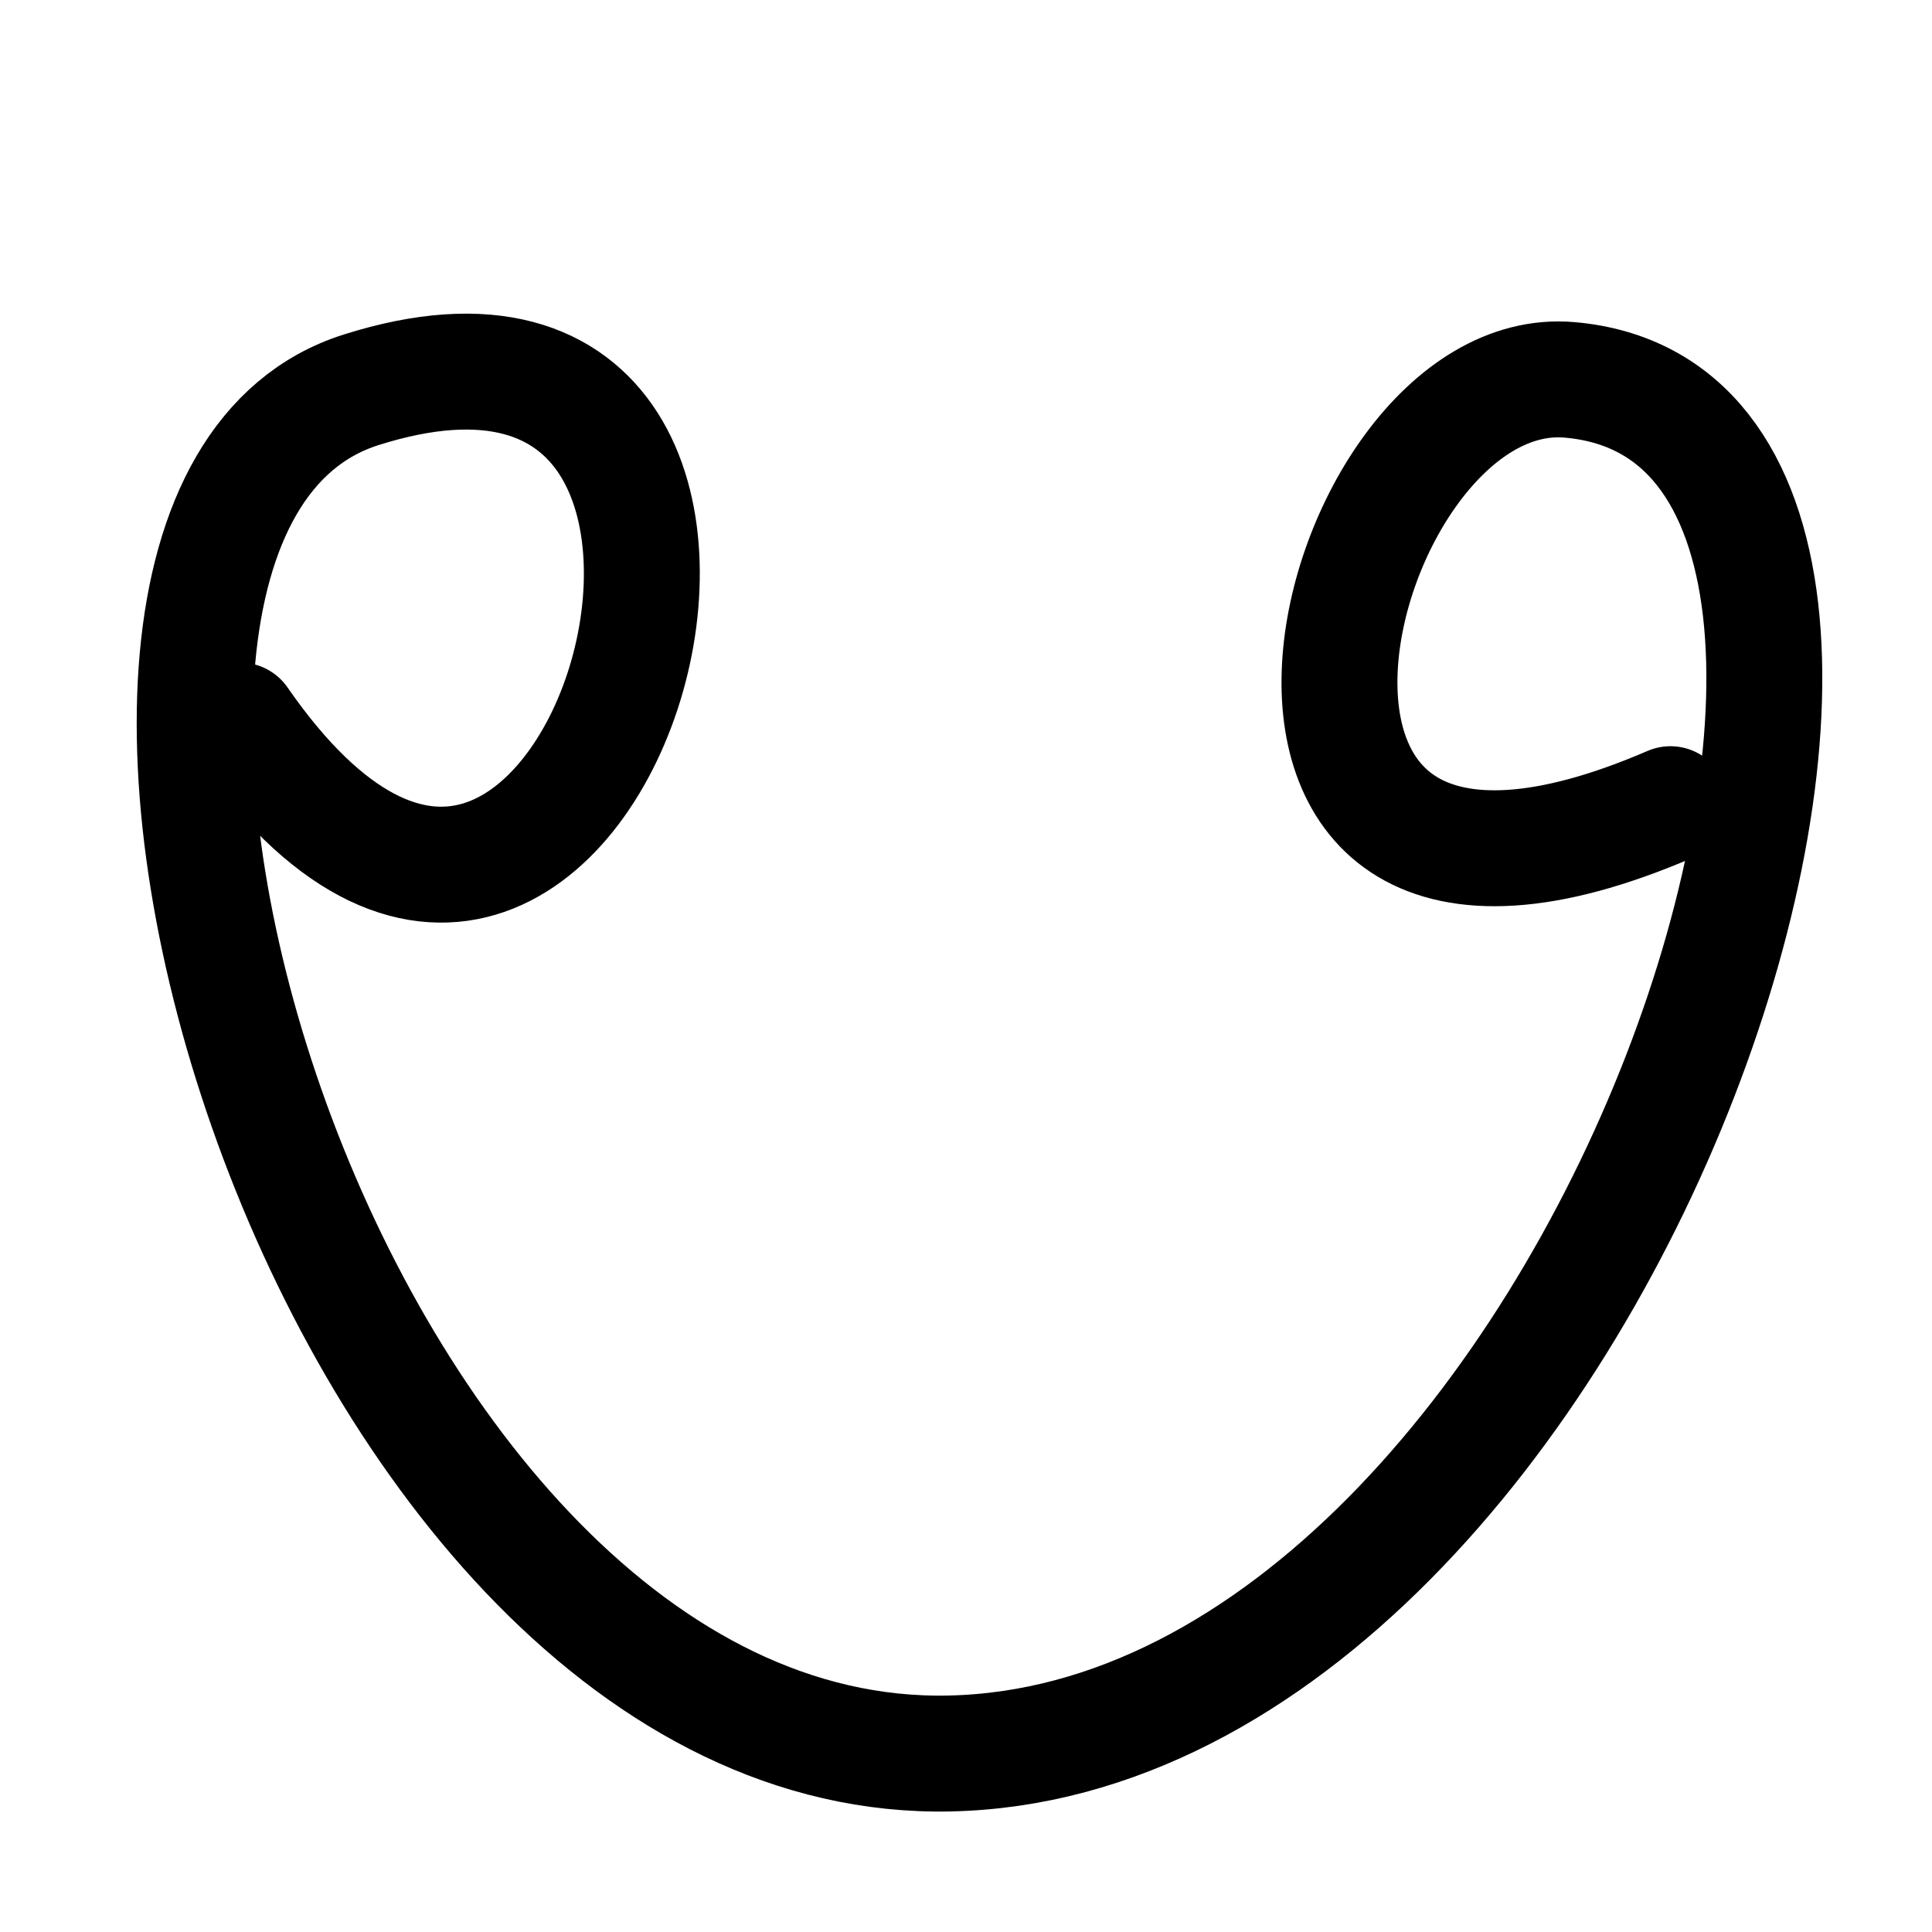
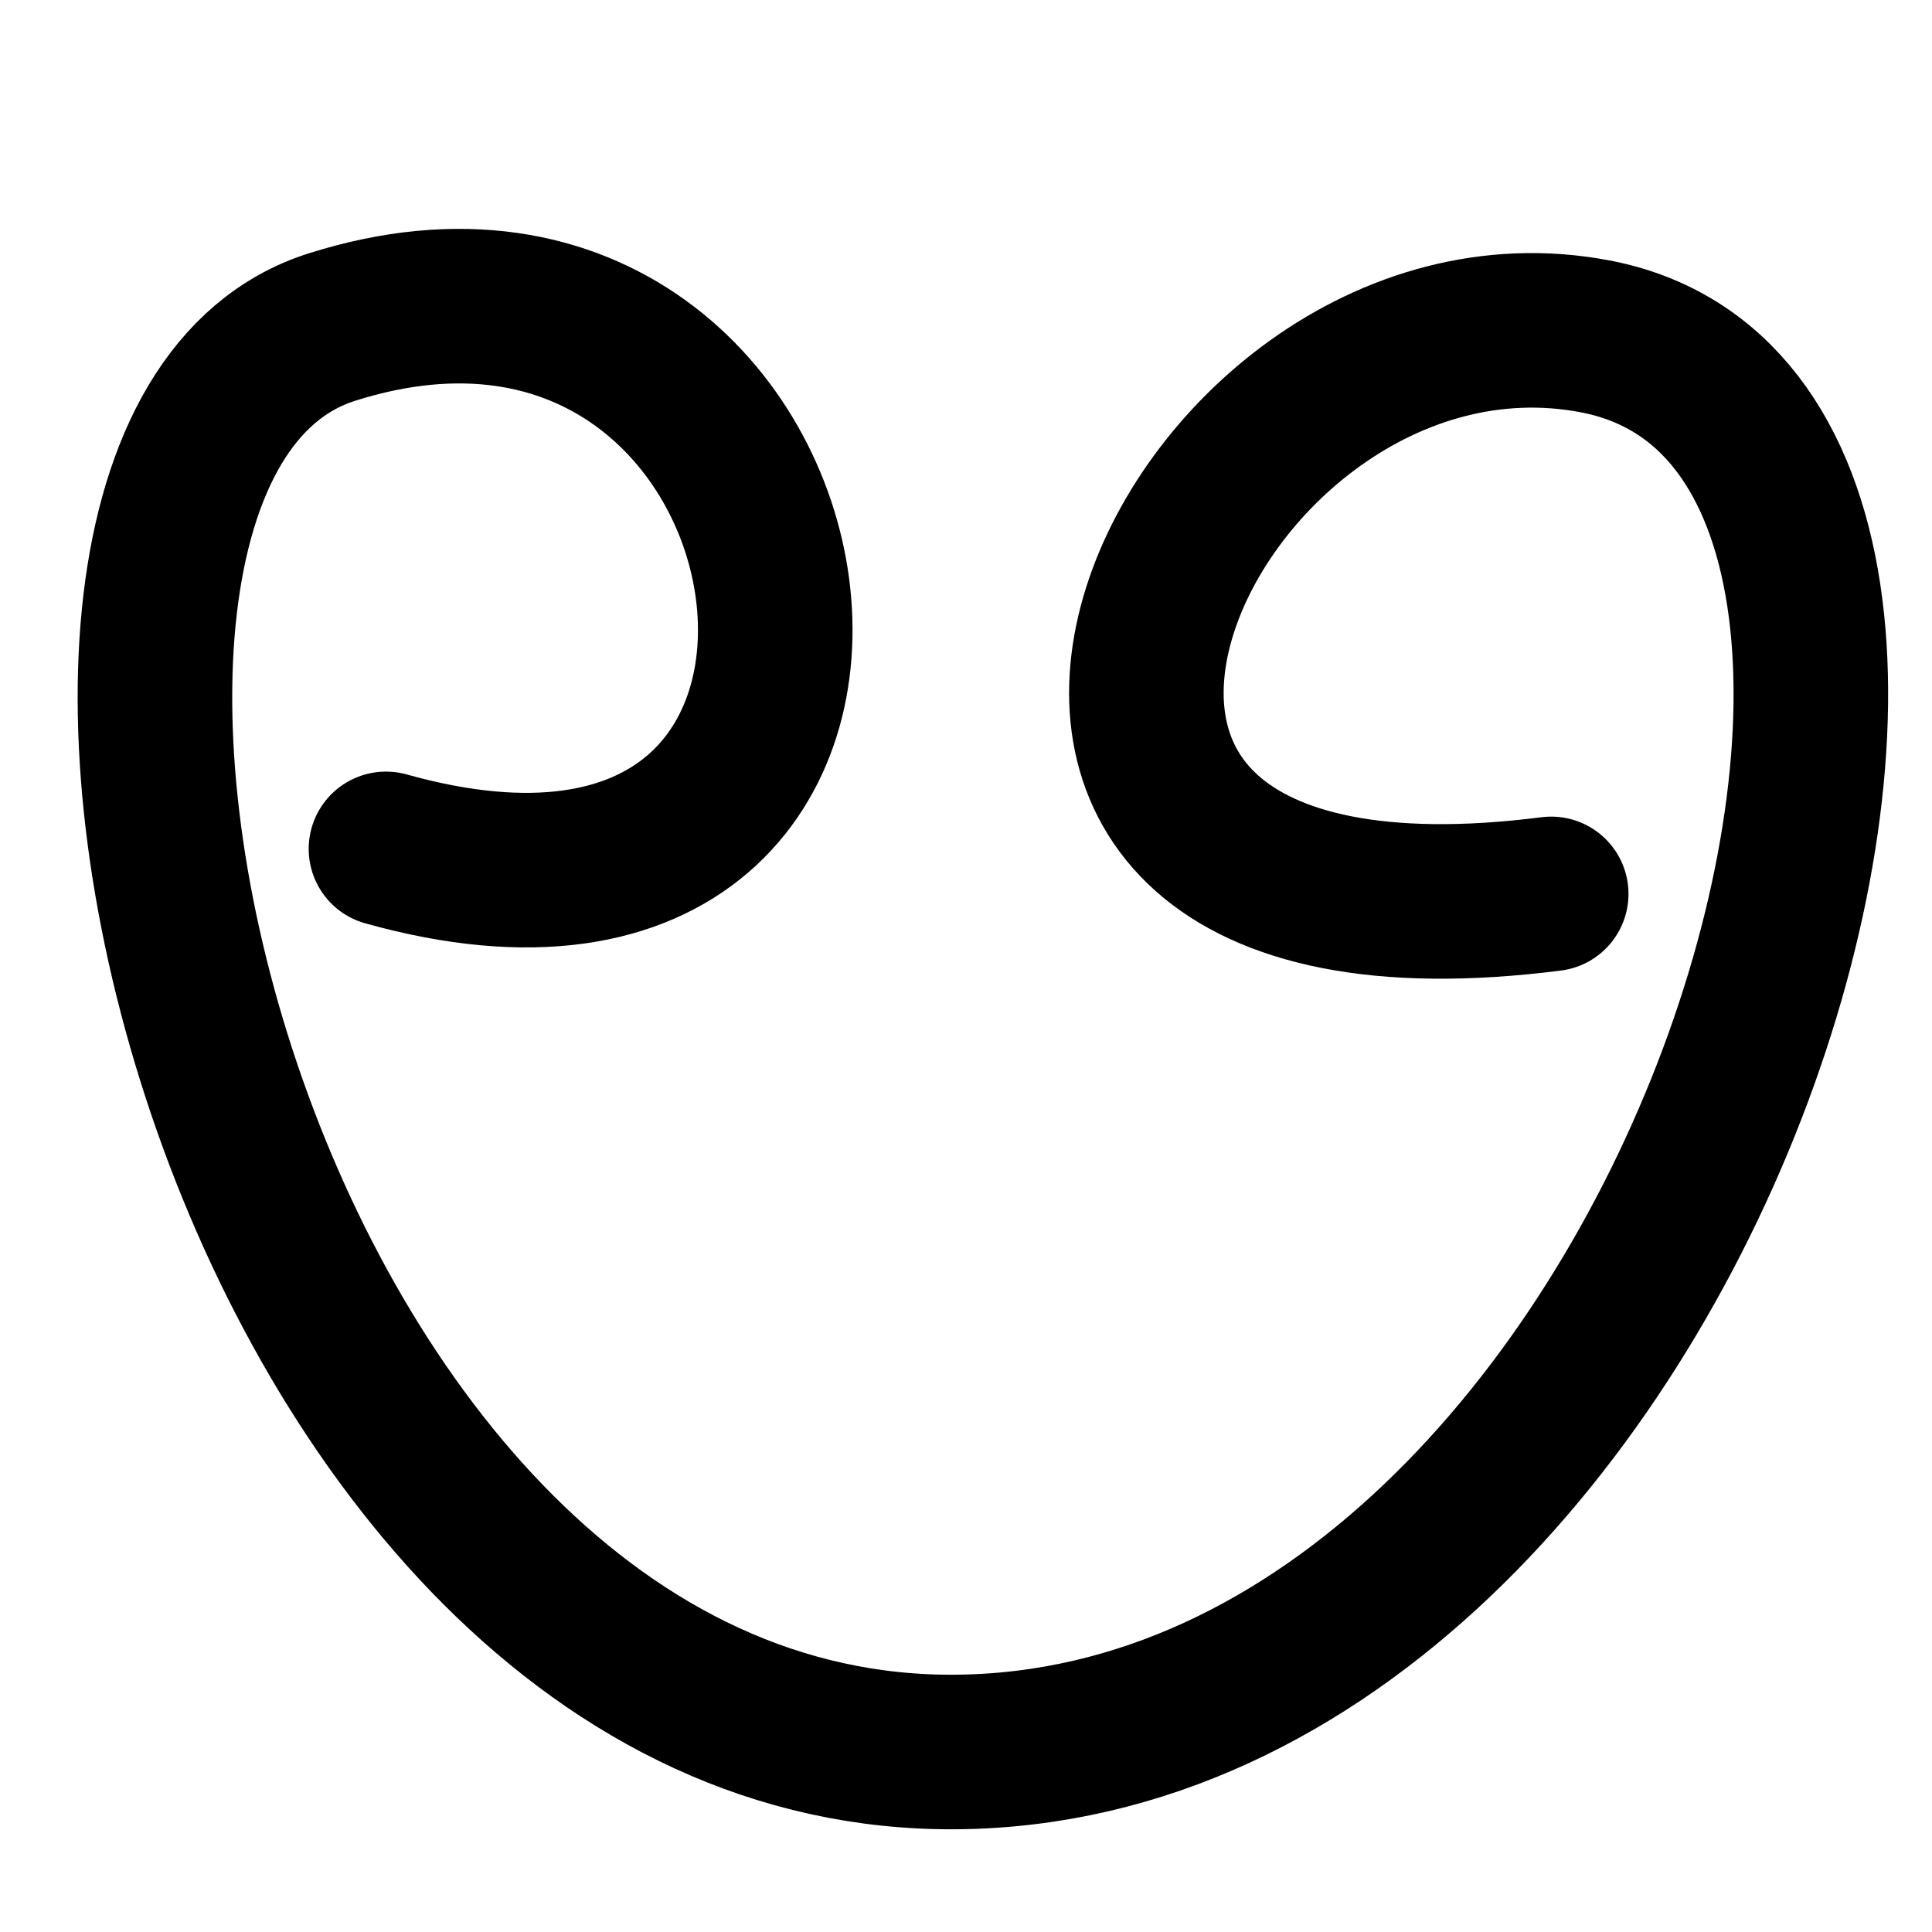
<svg xmlns="http://www.w3.org/2000/svg" width="50mm" height="50mm" viewBox="0 0 50 50" version="1.1" id="svg5">
  <defs id="defs2" />
  <g id="layer1">
-     <path style="fill:#000000;fill-opacity:0;stroke:#000000;stroke-width:3;stroke-linecap:round;stroke-linejoin:round;paint-order:fill markers stroke;stop-color:#000000;stroke-dasharray:none" d="M 6.209,18.646 C 15.273,31.731 22.672,5.866 9.344,10.089 -0.949,13.35 8.431,45.733 24.58,45.38 41.612,45.007 52.6,10.871 40.62,9.831 34.365,9.288 30.158,26.458 43.231,20.812" id="path184" />
+     <path style="fill:#000000;fill-opacity:0;stroke:#000000;stroke-width:4;stroke-linecap:round;stroke-linejoin:round;stroke-dasharray:none;paint-order:fill markers stroke;stop-color:#000000" d="M 9.989,21.969 C 25.202,26.227 21.917,4.242 8.589,8.465 -1.704,11.726 6.068,45.532 24.771,45.341 43.911,45.146 53.824,11.088 41.276,8.704 30.564,6.67 22.168,25.428 40.145,23.134" id="path184" />
  </g>
</svg>
